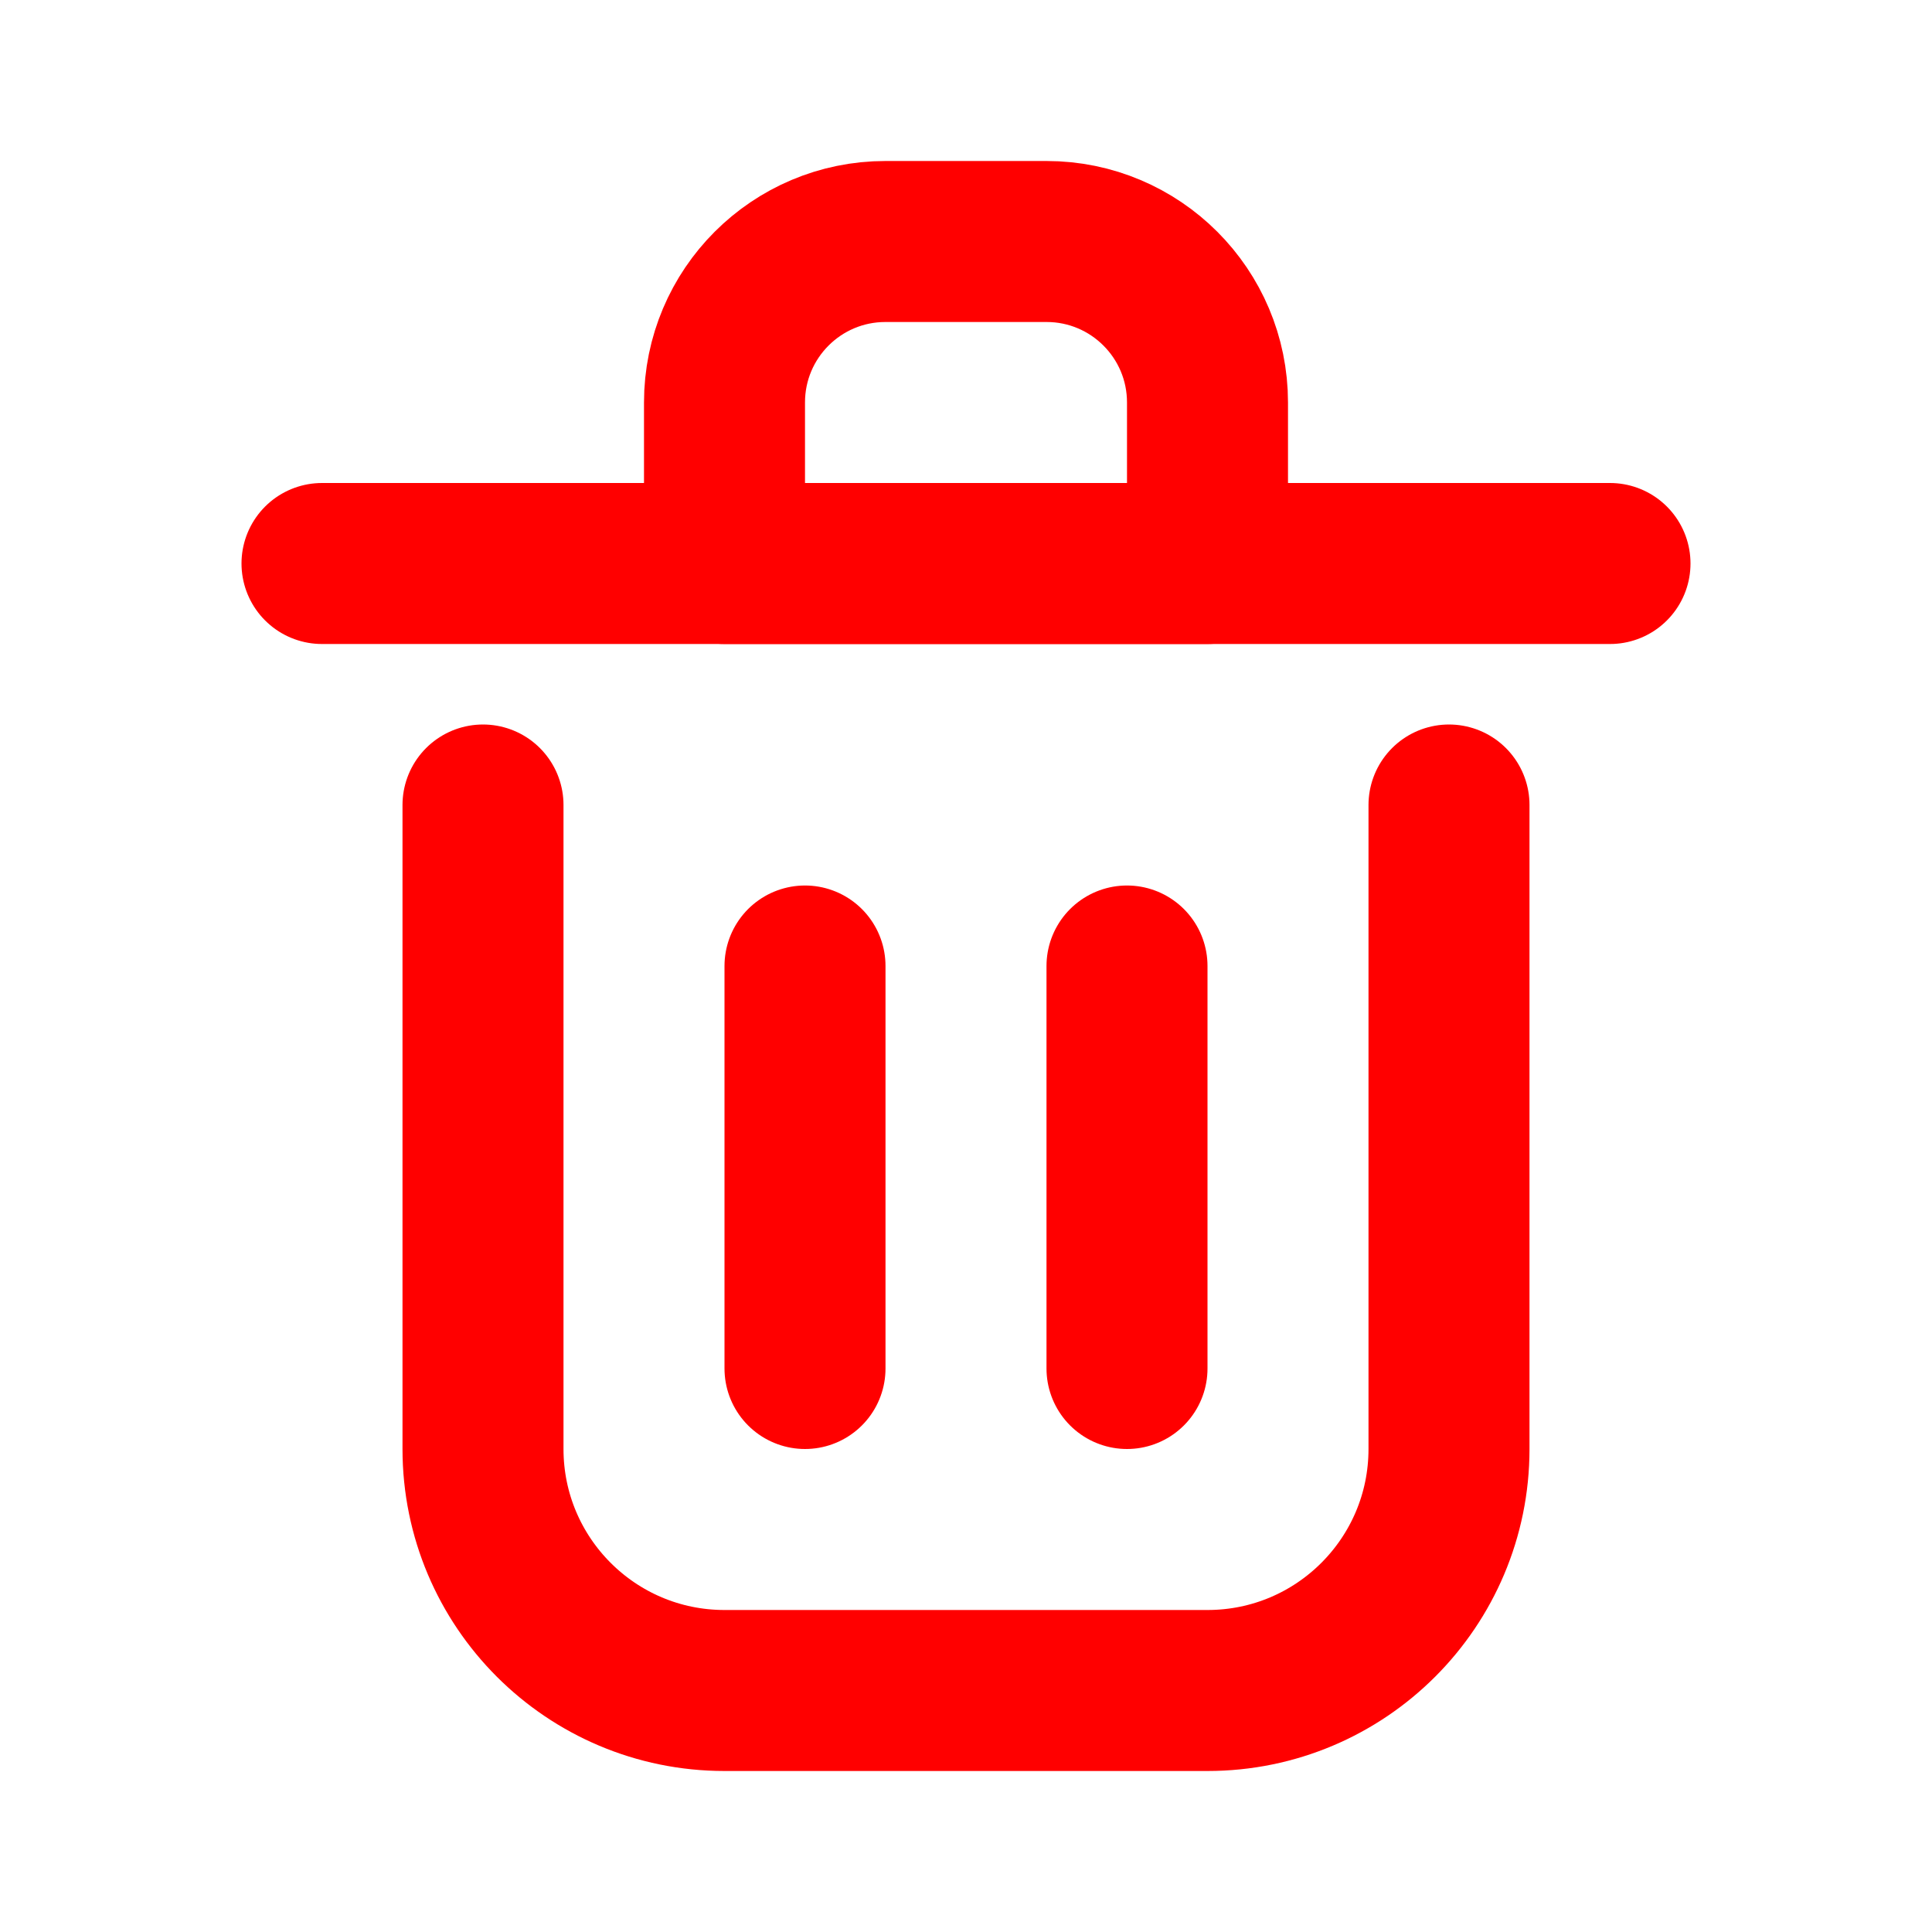
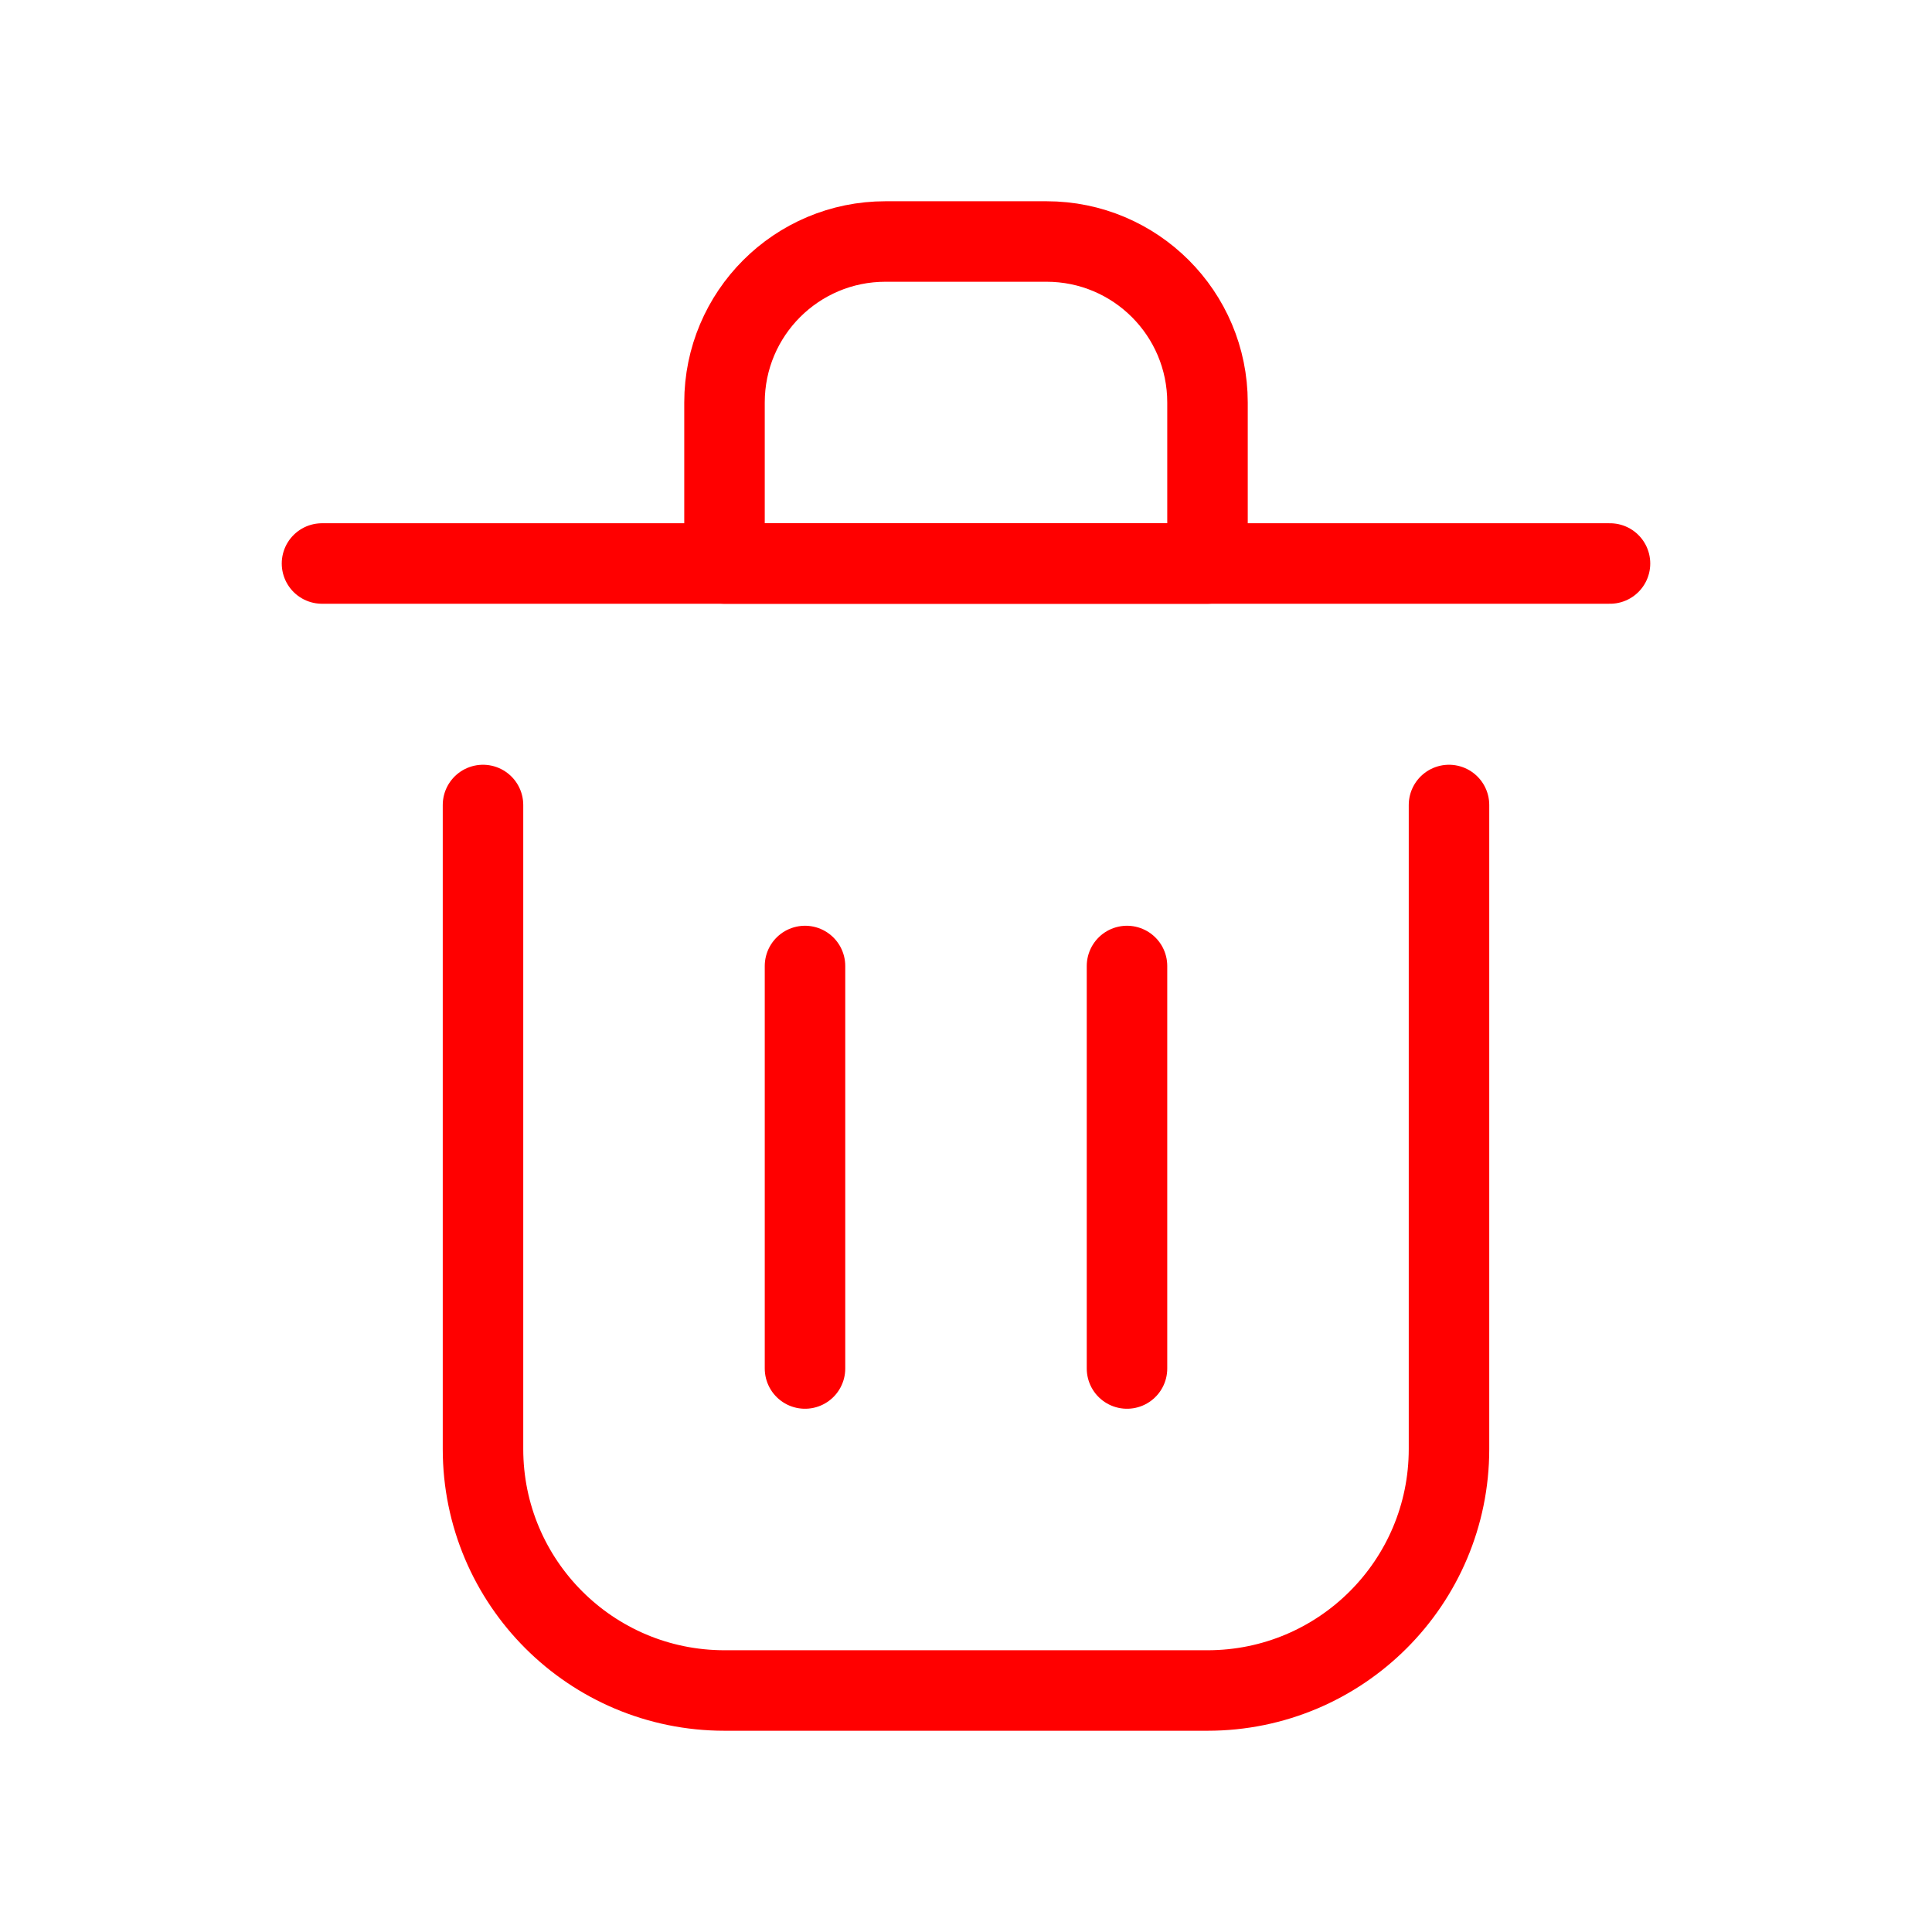
<svg xmlns="http://www.w3.org/2000/svg" width="64px" height="64px" viewBox="0 0 24 24" fill="none">
-   <g id="SVGRepo_bgCarrier" stroke-width="0" />
+   <g id="SVGRepo_bgCarrier" strokeWidth="0" />
  <g id="SVGRepo_tracerCarrier" stroke-linecap="round" stroke-linejoin="round" />
  <g id="SVGRepo_iconCarrier">
-     <path d="M10 12V17" stroke="#ff0000" stroke-width="2" stroke-linecap="round" stroke-linejoin="round" />
-     <path d="M14 12V17" stroke="#ff0000" stroke-width="2" stroke-linecap="round" stroke-linejoin="round" />
-     <path d="M4 7H20" stroke="#ff0000" stroke-width="2" stroke-linecap="round" stroke-linejoin="round" />
-     <path d="M6 10V18C6 19.657 7.343 21 9 21H15C16.657 21 18 19.657 18 18V10" stroke="#ff0000" stroke-width="2" stroke-linecap="round" stroke-linejoin="round" />
-     <path d="M9 5C9 3.895 9.895 3 11 3H13C14.105 3 15 3.895 15 5V7H9V5Z" stroke="#ff0000" stroke-width="2" stroke-linecap="round" stroke-linejoin="round" />
+     <path d="M10 12V17" stroke="#ff0000" strokeWidth="2" stroke-linecap="round" stroke-linejoin="round" />
+     <path d="M14 12V17" stroke="#ff0000" strokeWidth="2" stroke-linecap="round" stroke-linejoin="round" />
+     <path d="M4 7H20" stroke="#ff0000" strokeWidth="2" stroke-linecap="round" stroke-linejoin="round" />
+     <path d="M6 10V18C6 19.657 7.343 21 9 21H15C16.657 21 18 19.657 18 18V10" stroke="#ff0000" strokeWidth="2" stroke-linecap="round" stroke-linejoin="round" />
+     <path d="M9 5C9 3.895 9.895 3 11 3H13C14.105 3 15 3.895 15 5V7H9V5Z" stroke="#ff0000" strokeWidth="2" stroke-linecap="round" stroke-linejoin="round" />
  </g>
</svg>
